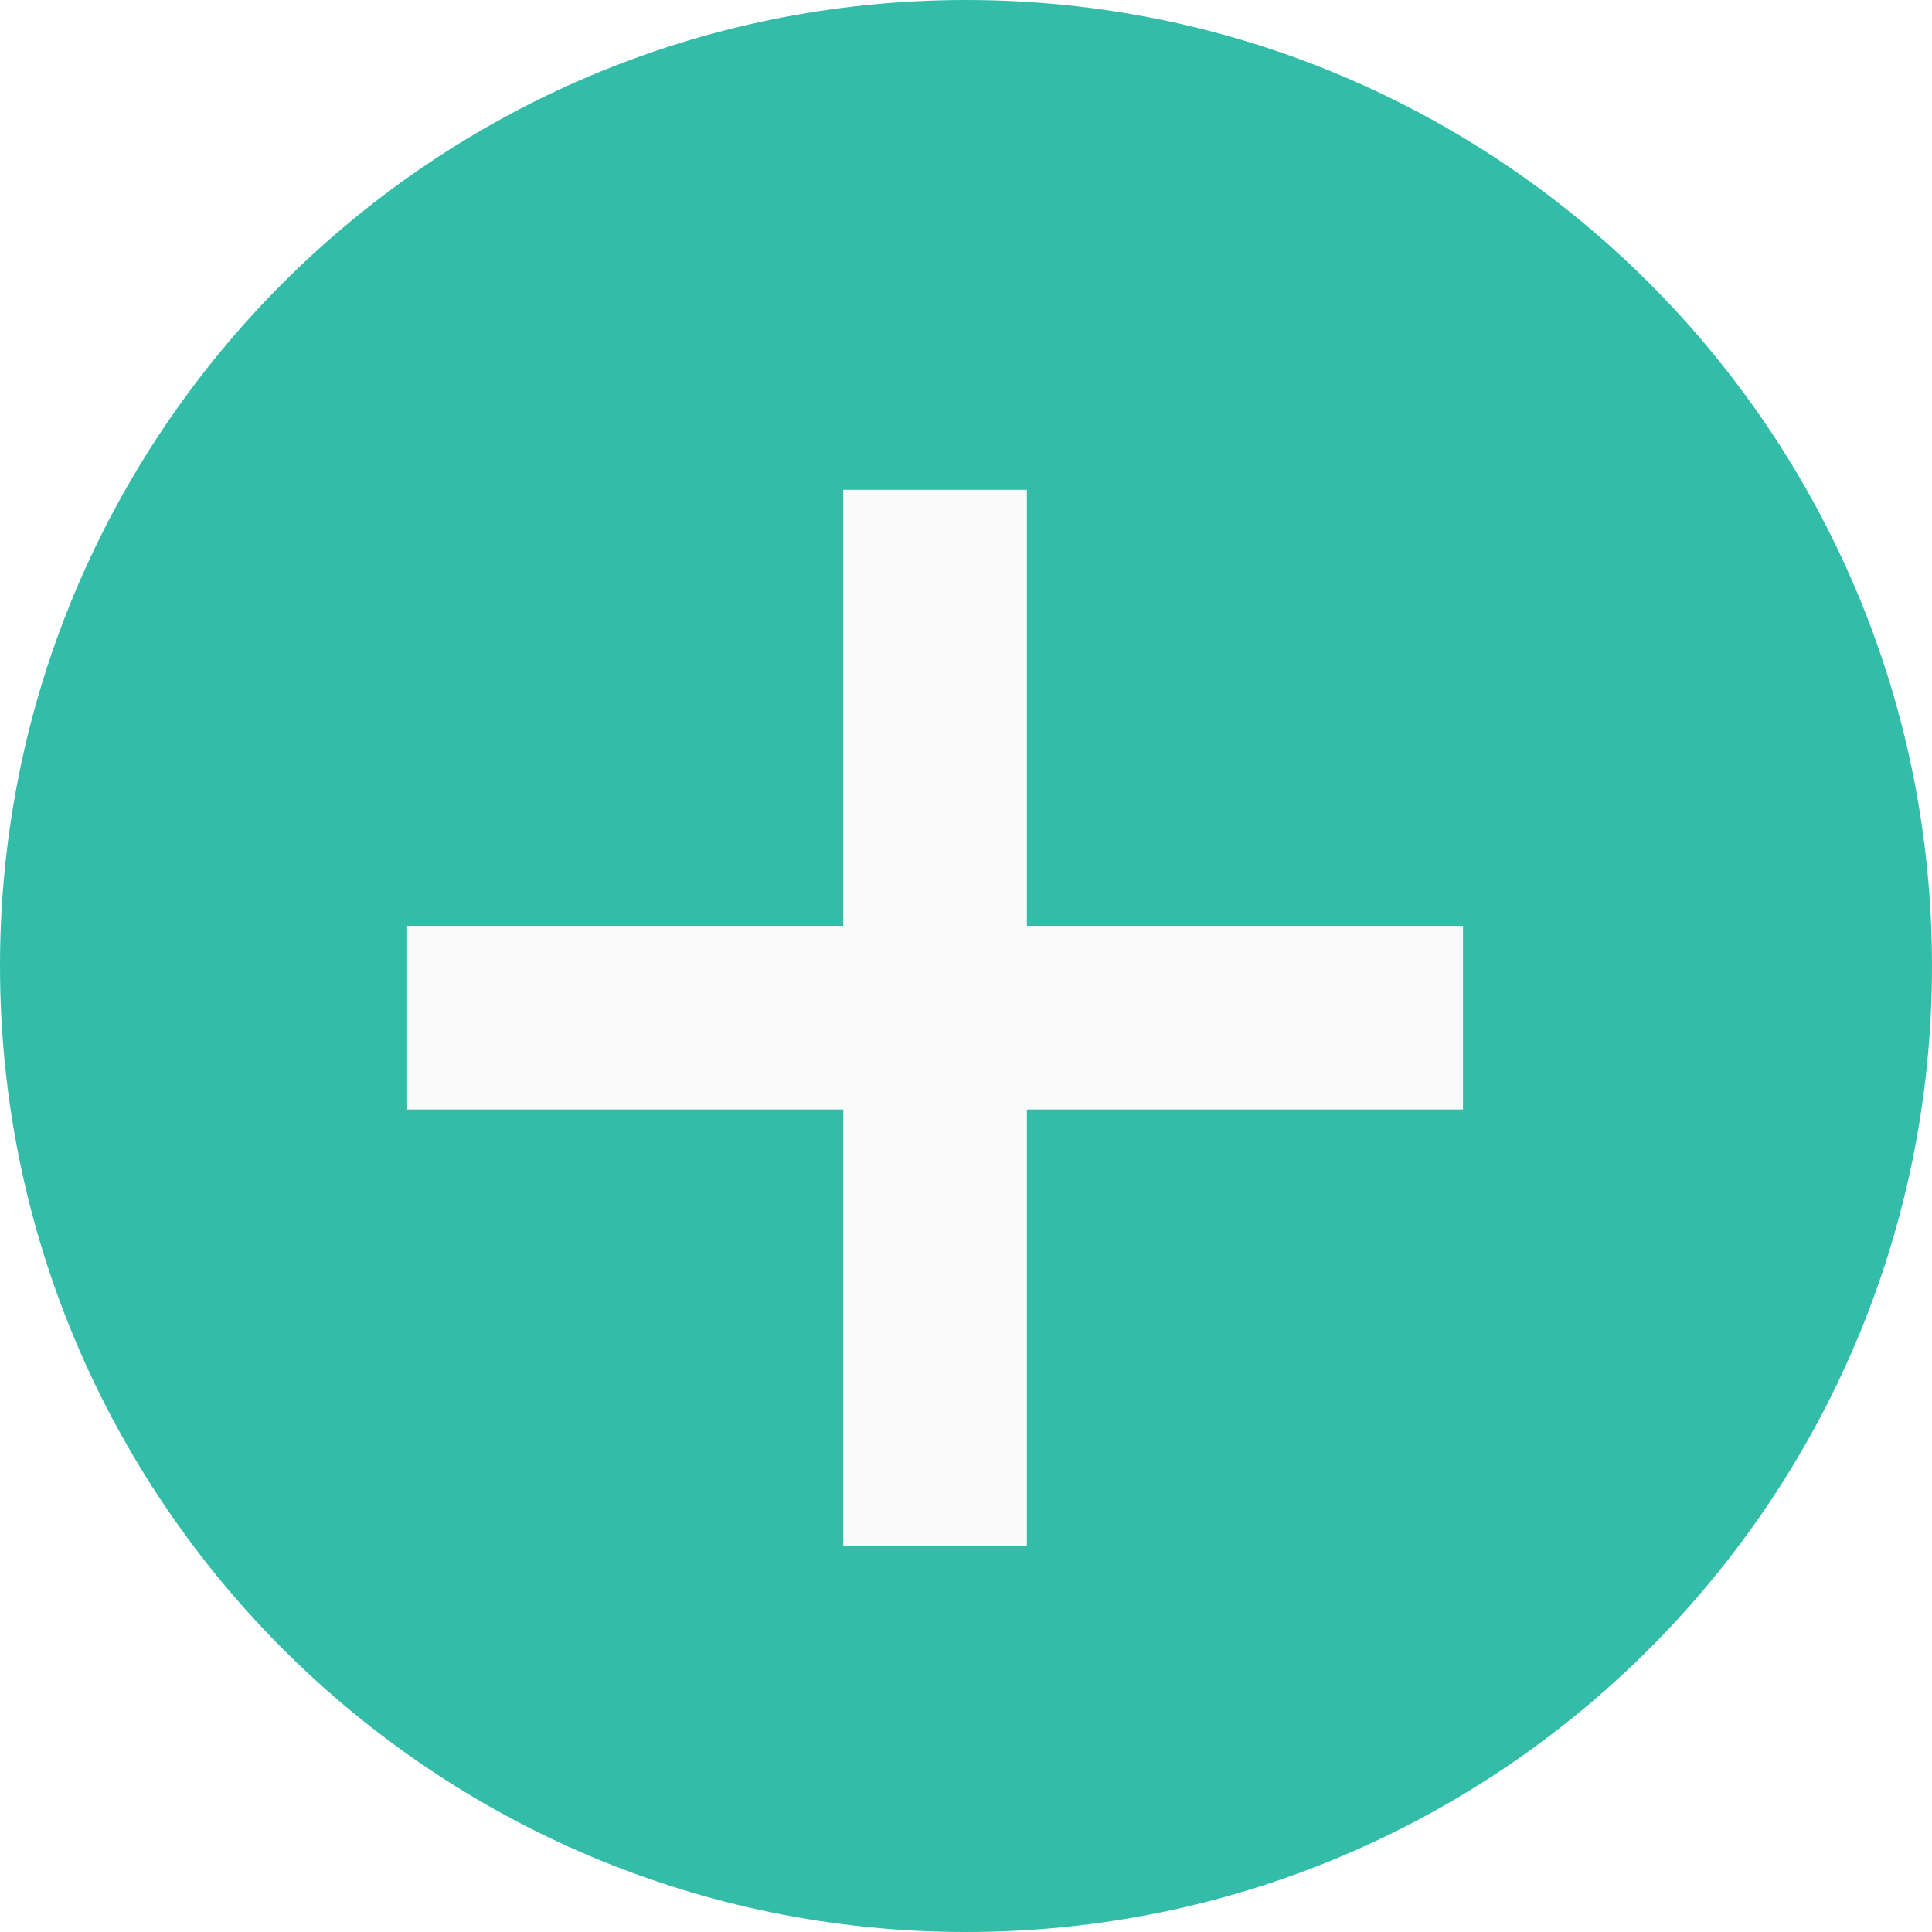
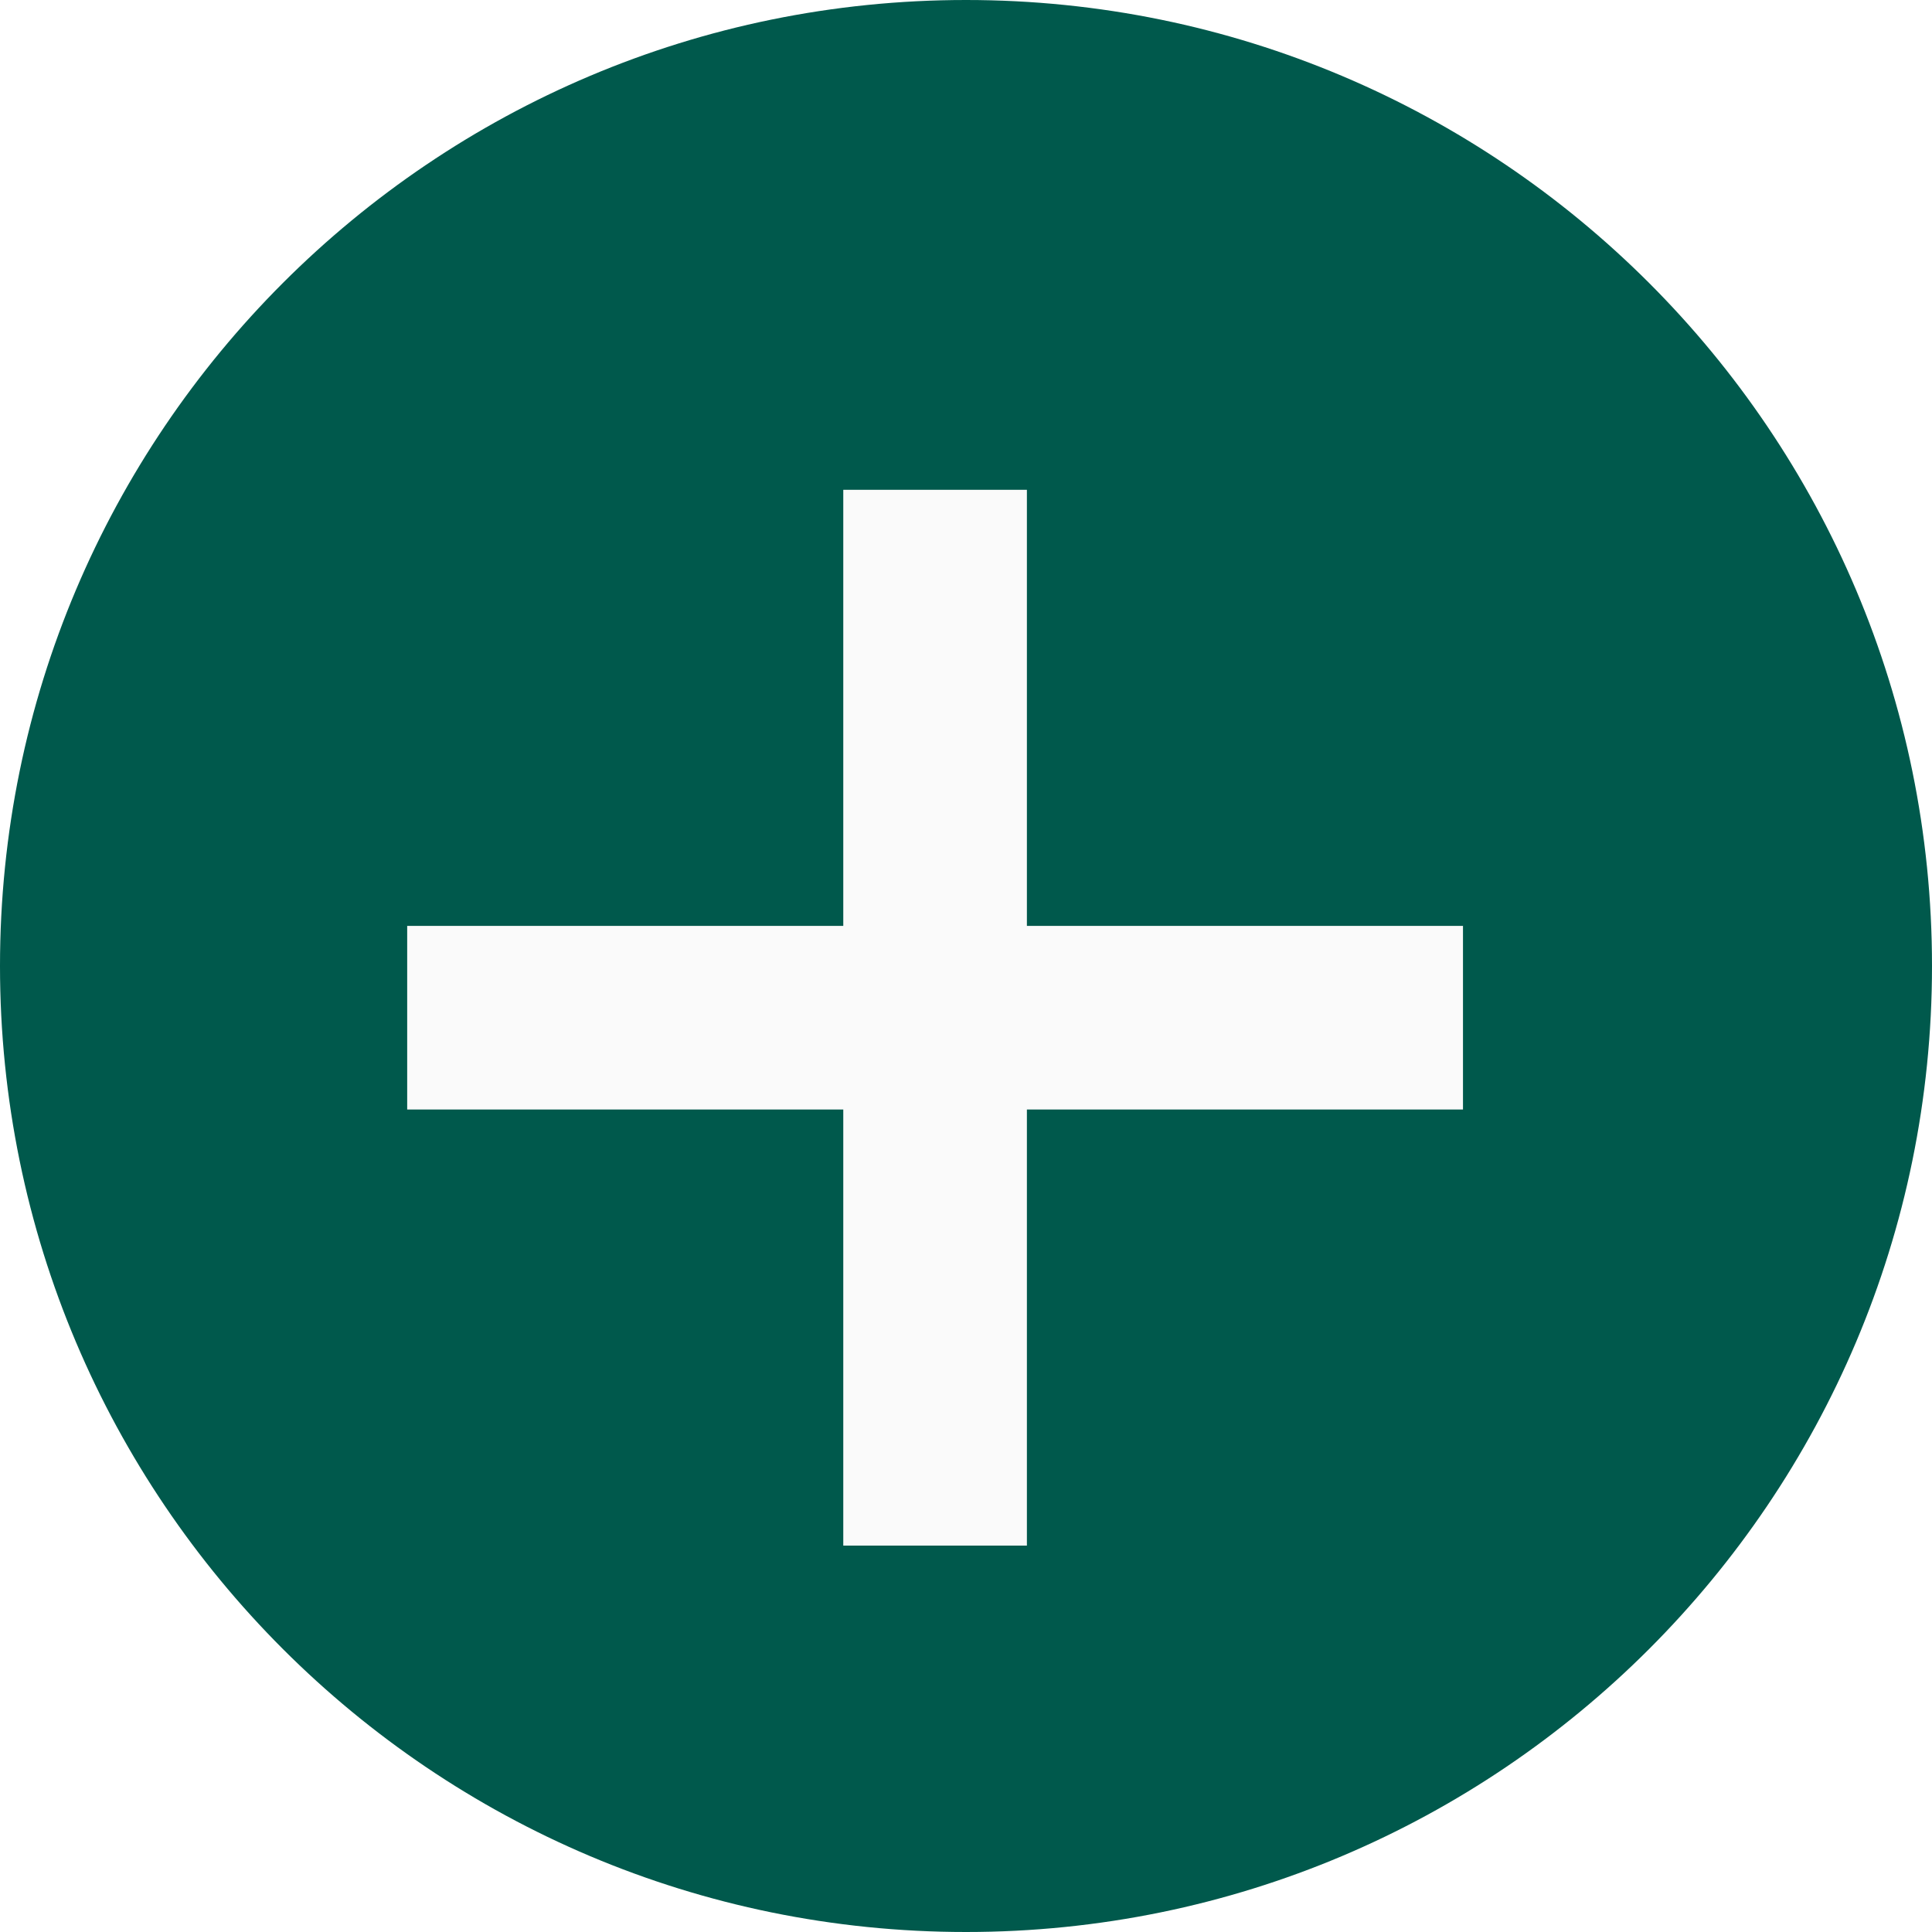
<svg xmlns="http://www.w3.org/2000/svg" width="25" height="25" viewBox="0 0 25 25" fill="none">
-   <circle cx="12.5" cy="12.5" r="12.5" fill="#33BDA9" />
+   <circle cx="12.5" cy="12.5" r="12.5" fill="#00594C" />
  <path d="M13.288 20H10.912V14.357H5.269V11.981H10.912V6.338H13.288V11.981H18.931V14.357H13.288V20Z" fill="#FAFAFA" />
</svg>
